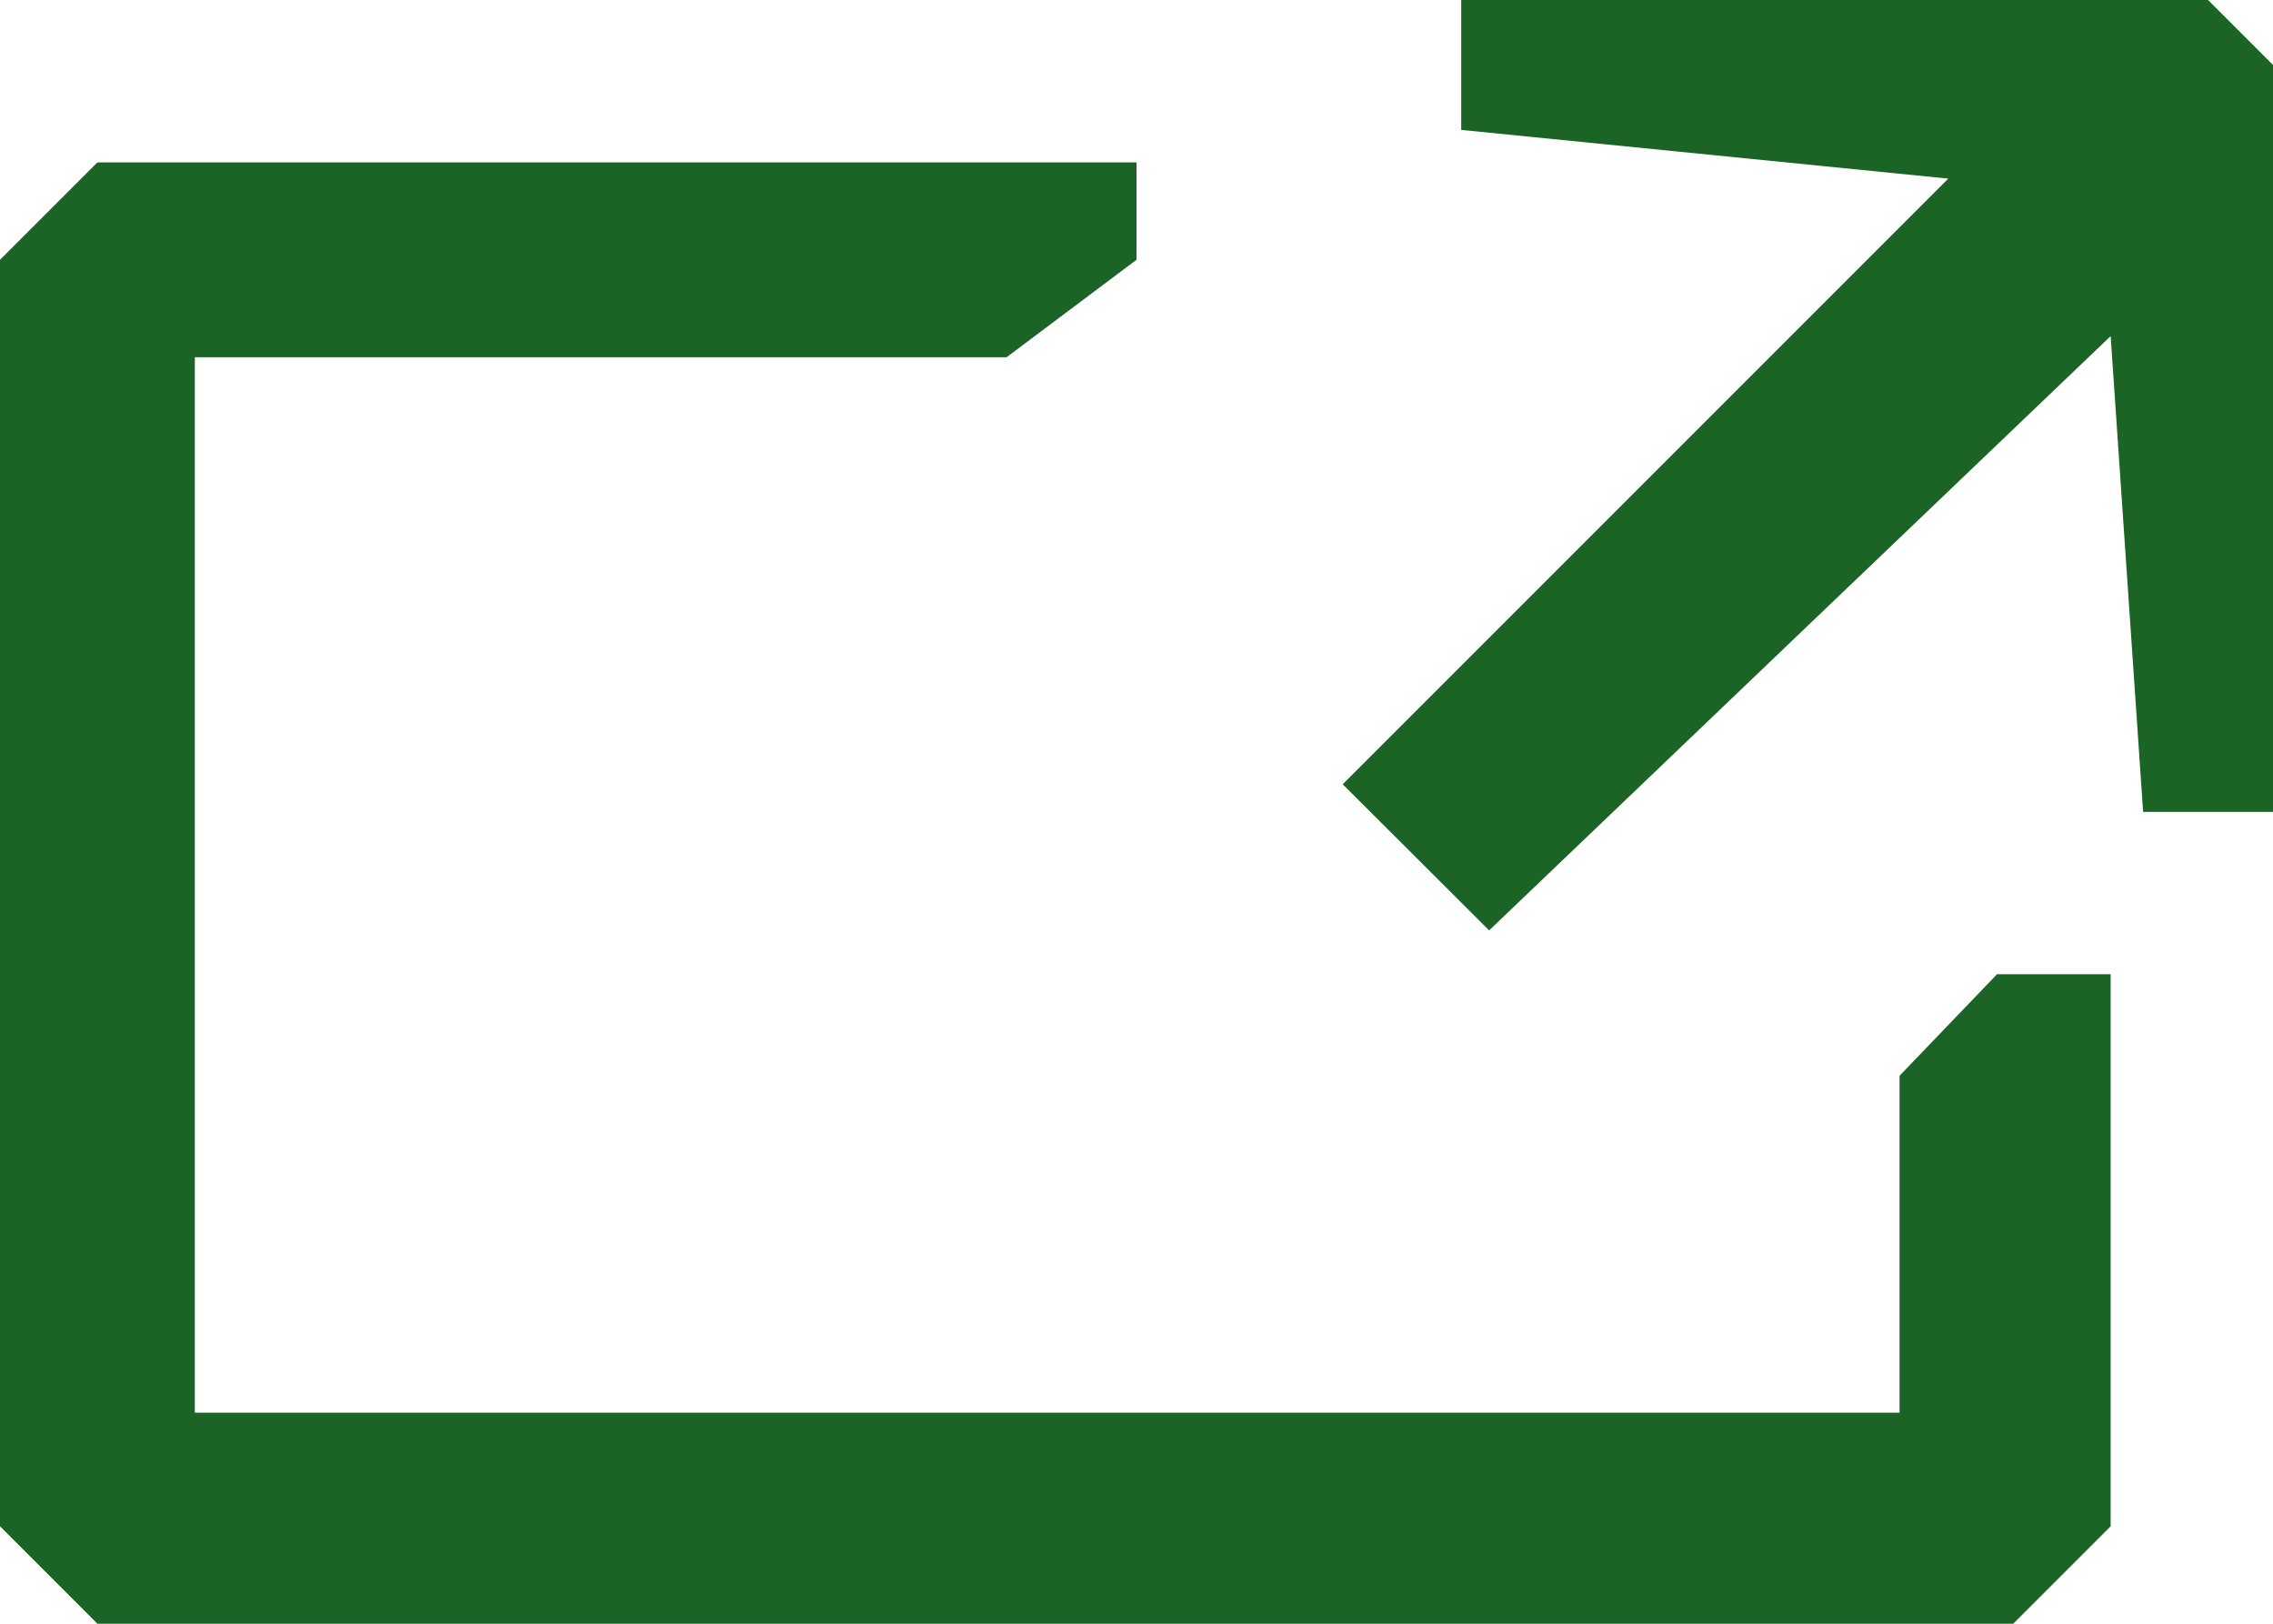
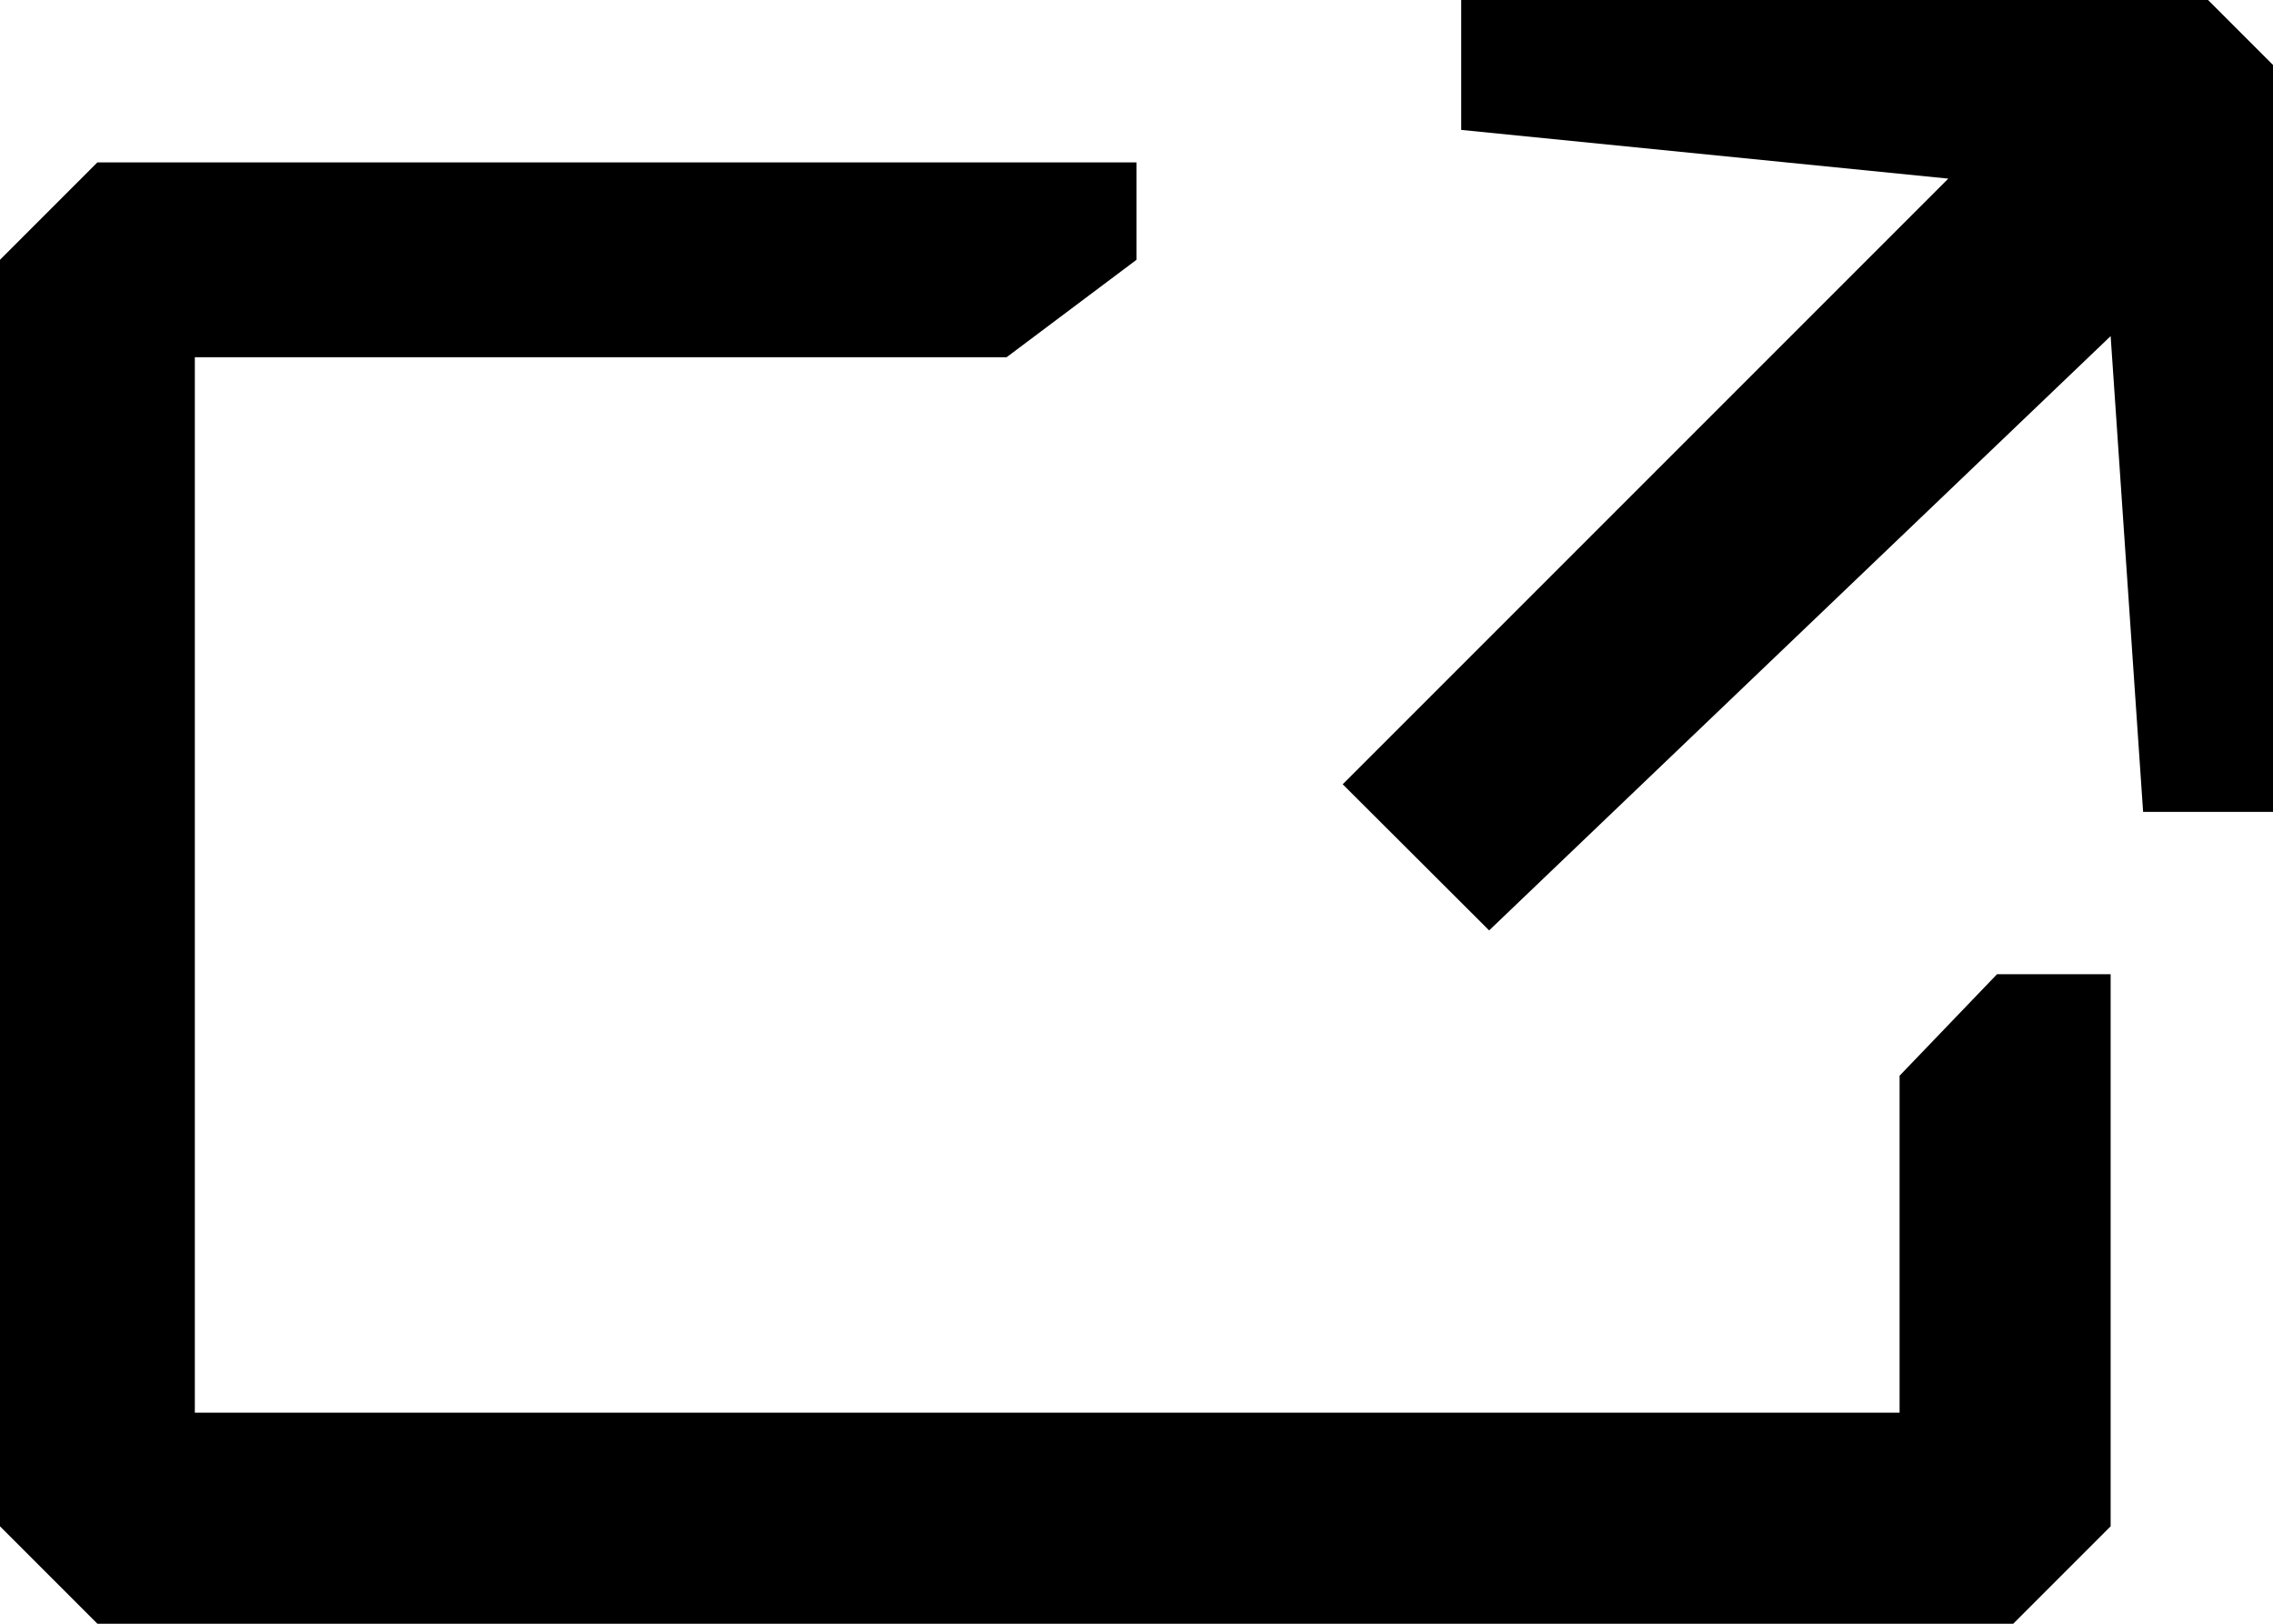
<svg xmlns="http://www.w3.org/2000/svg" width="14" height="10" viewBox="0 0 14 10">
-   <g fill="#1C6326">
+   <g>
    <path d="M12 1.1L8.27 4.83l.902.9L13 2.07 13.2 5h.8V.4l-.4-.4H9v.8zM11.7 6.625V8.7H1.2V2.2h5l.8-.6V1H.6l-.6.6v7.8l.6.6h11.8l.6-.6V6h-.7z" />
  </g>
</svg>
